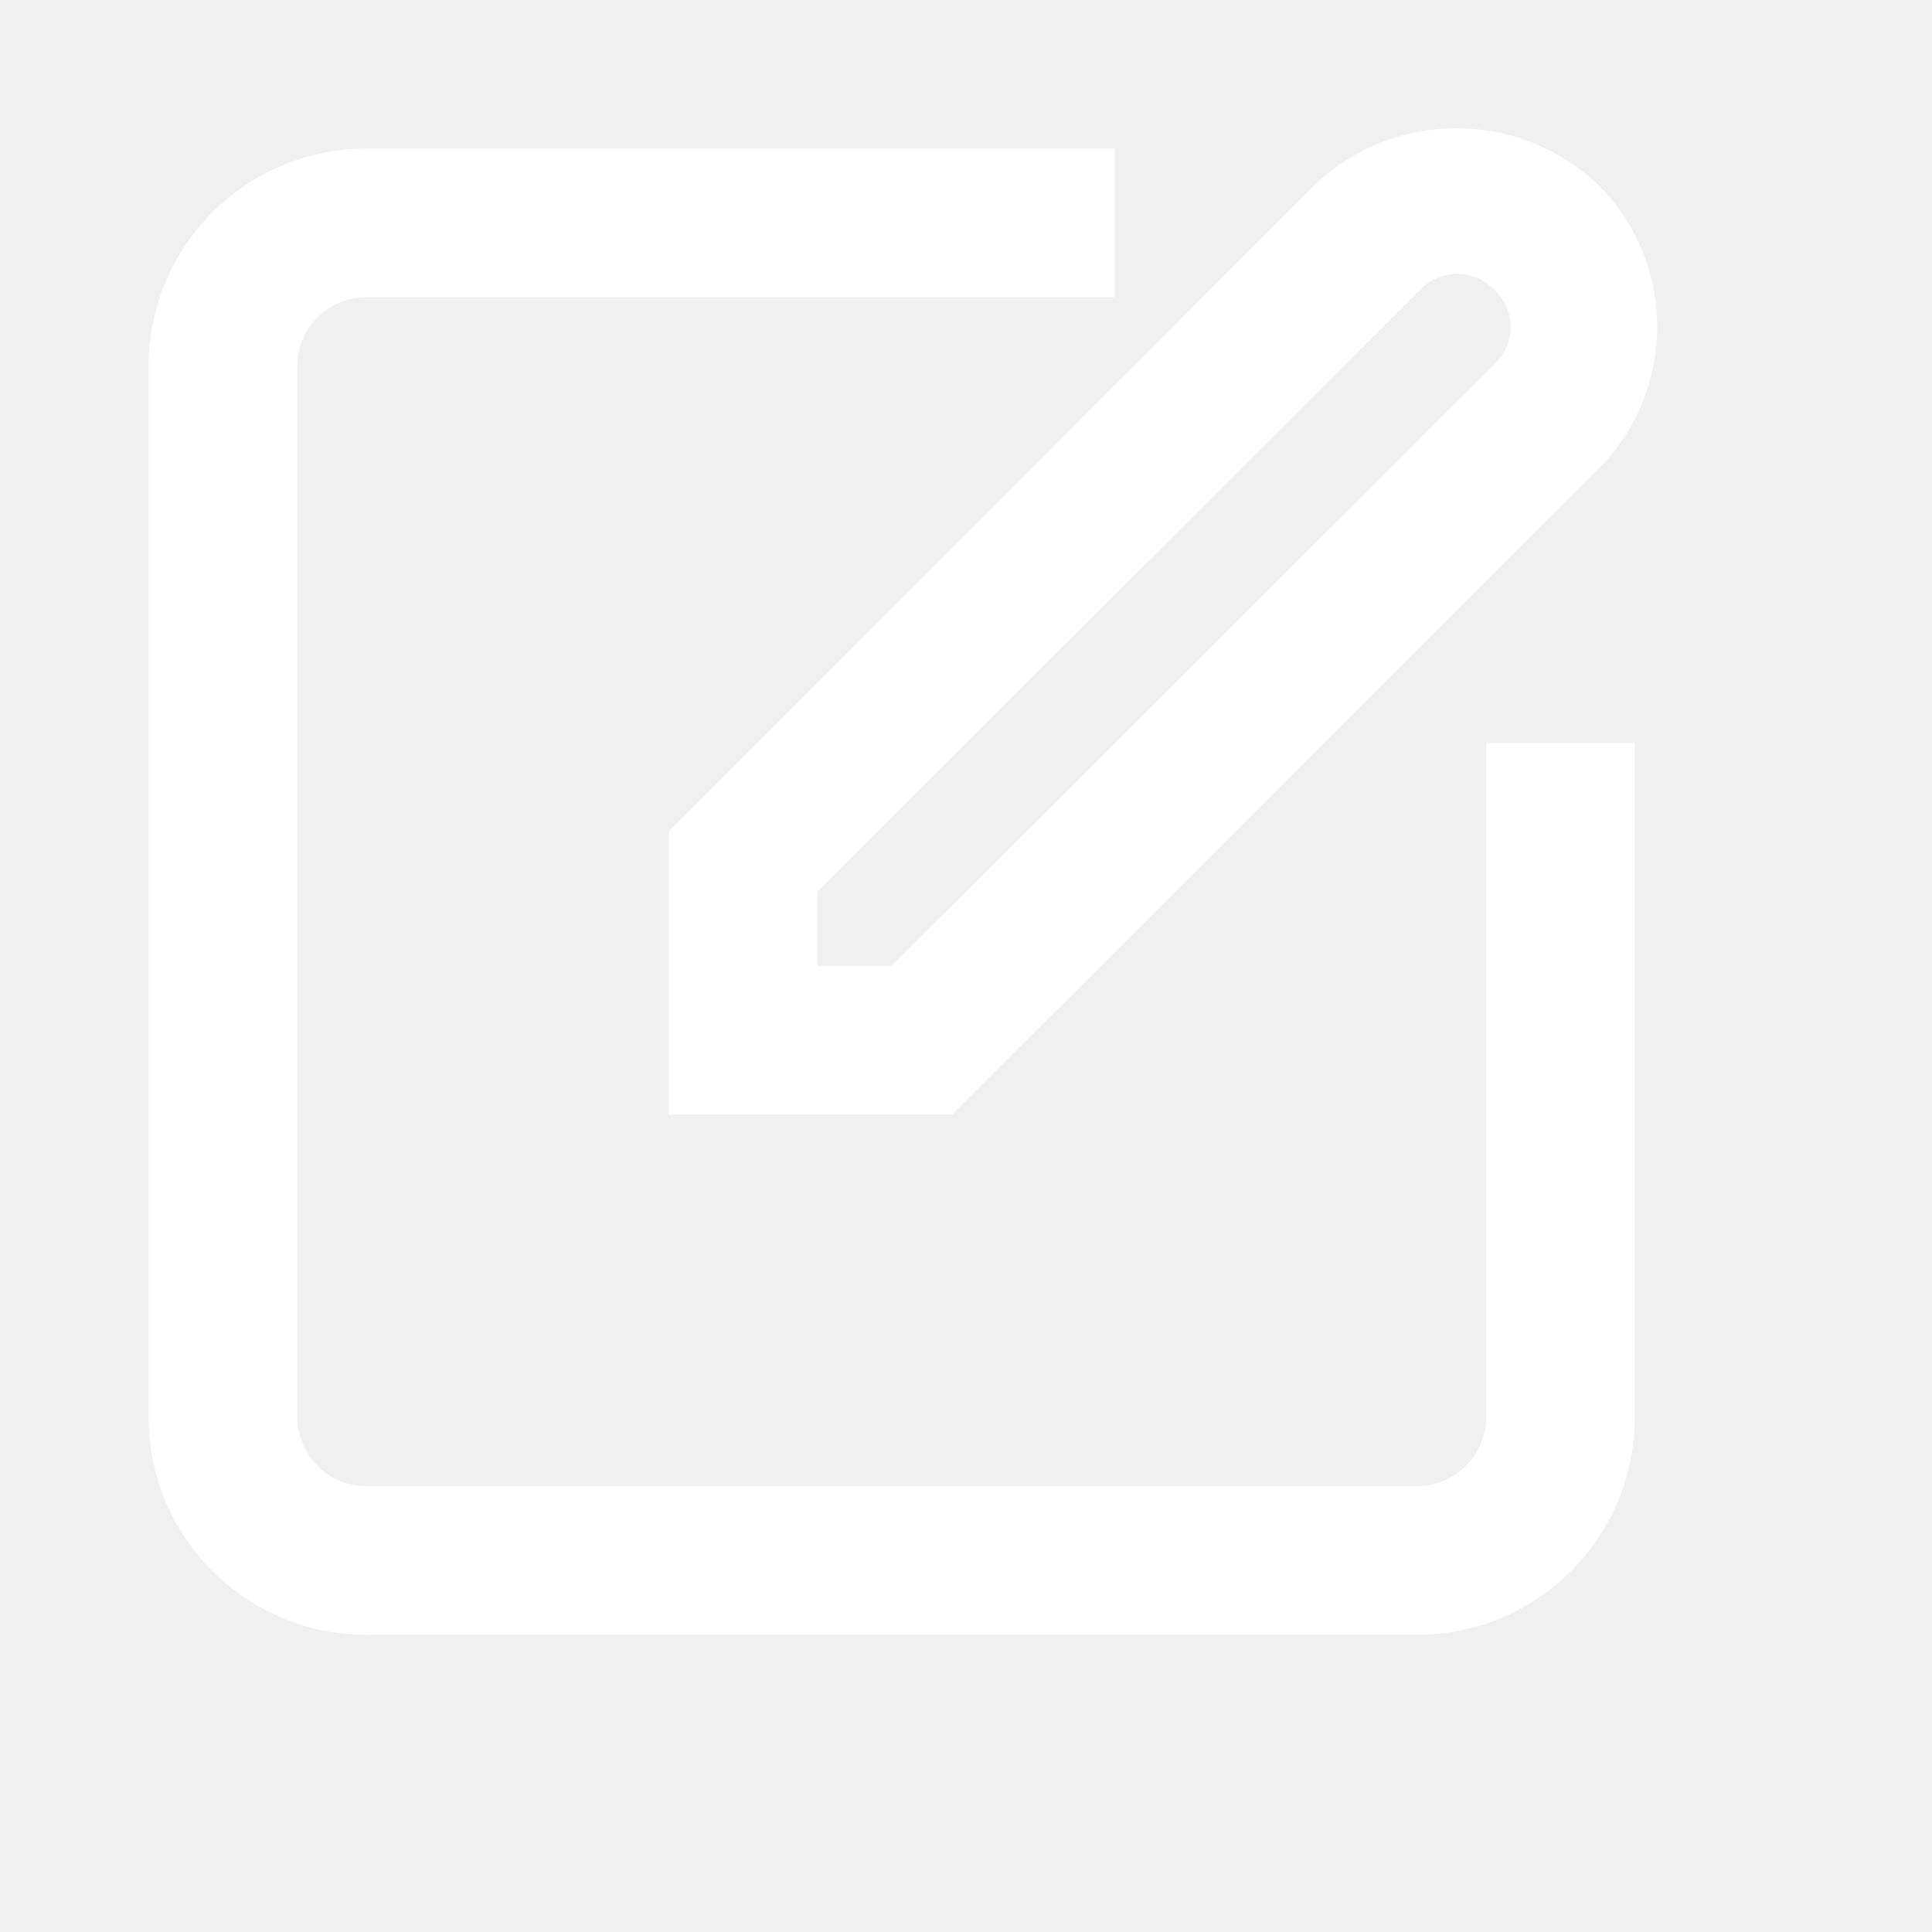
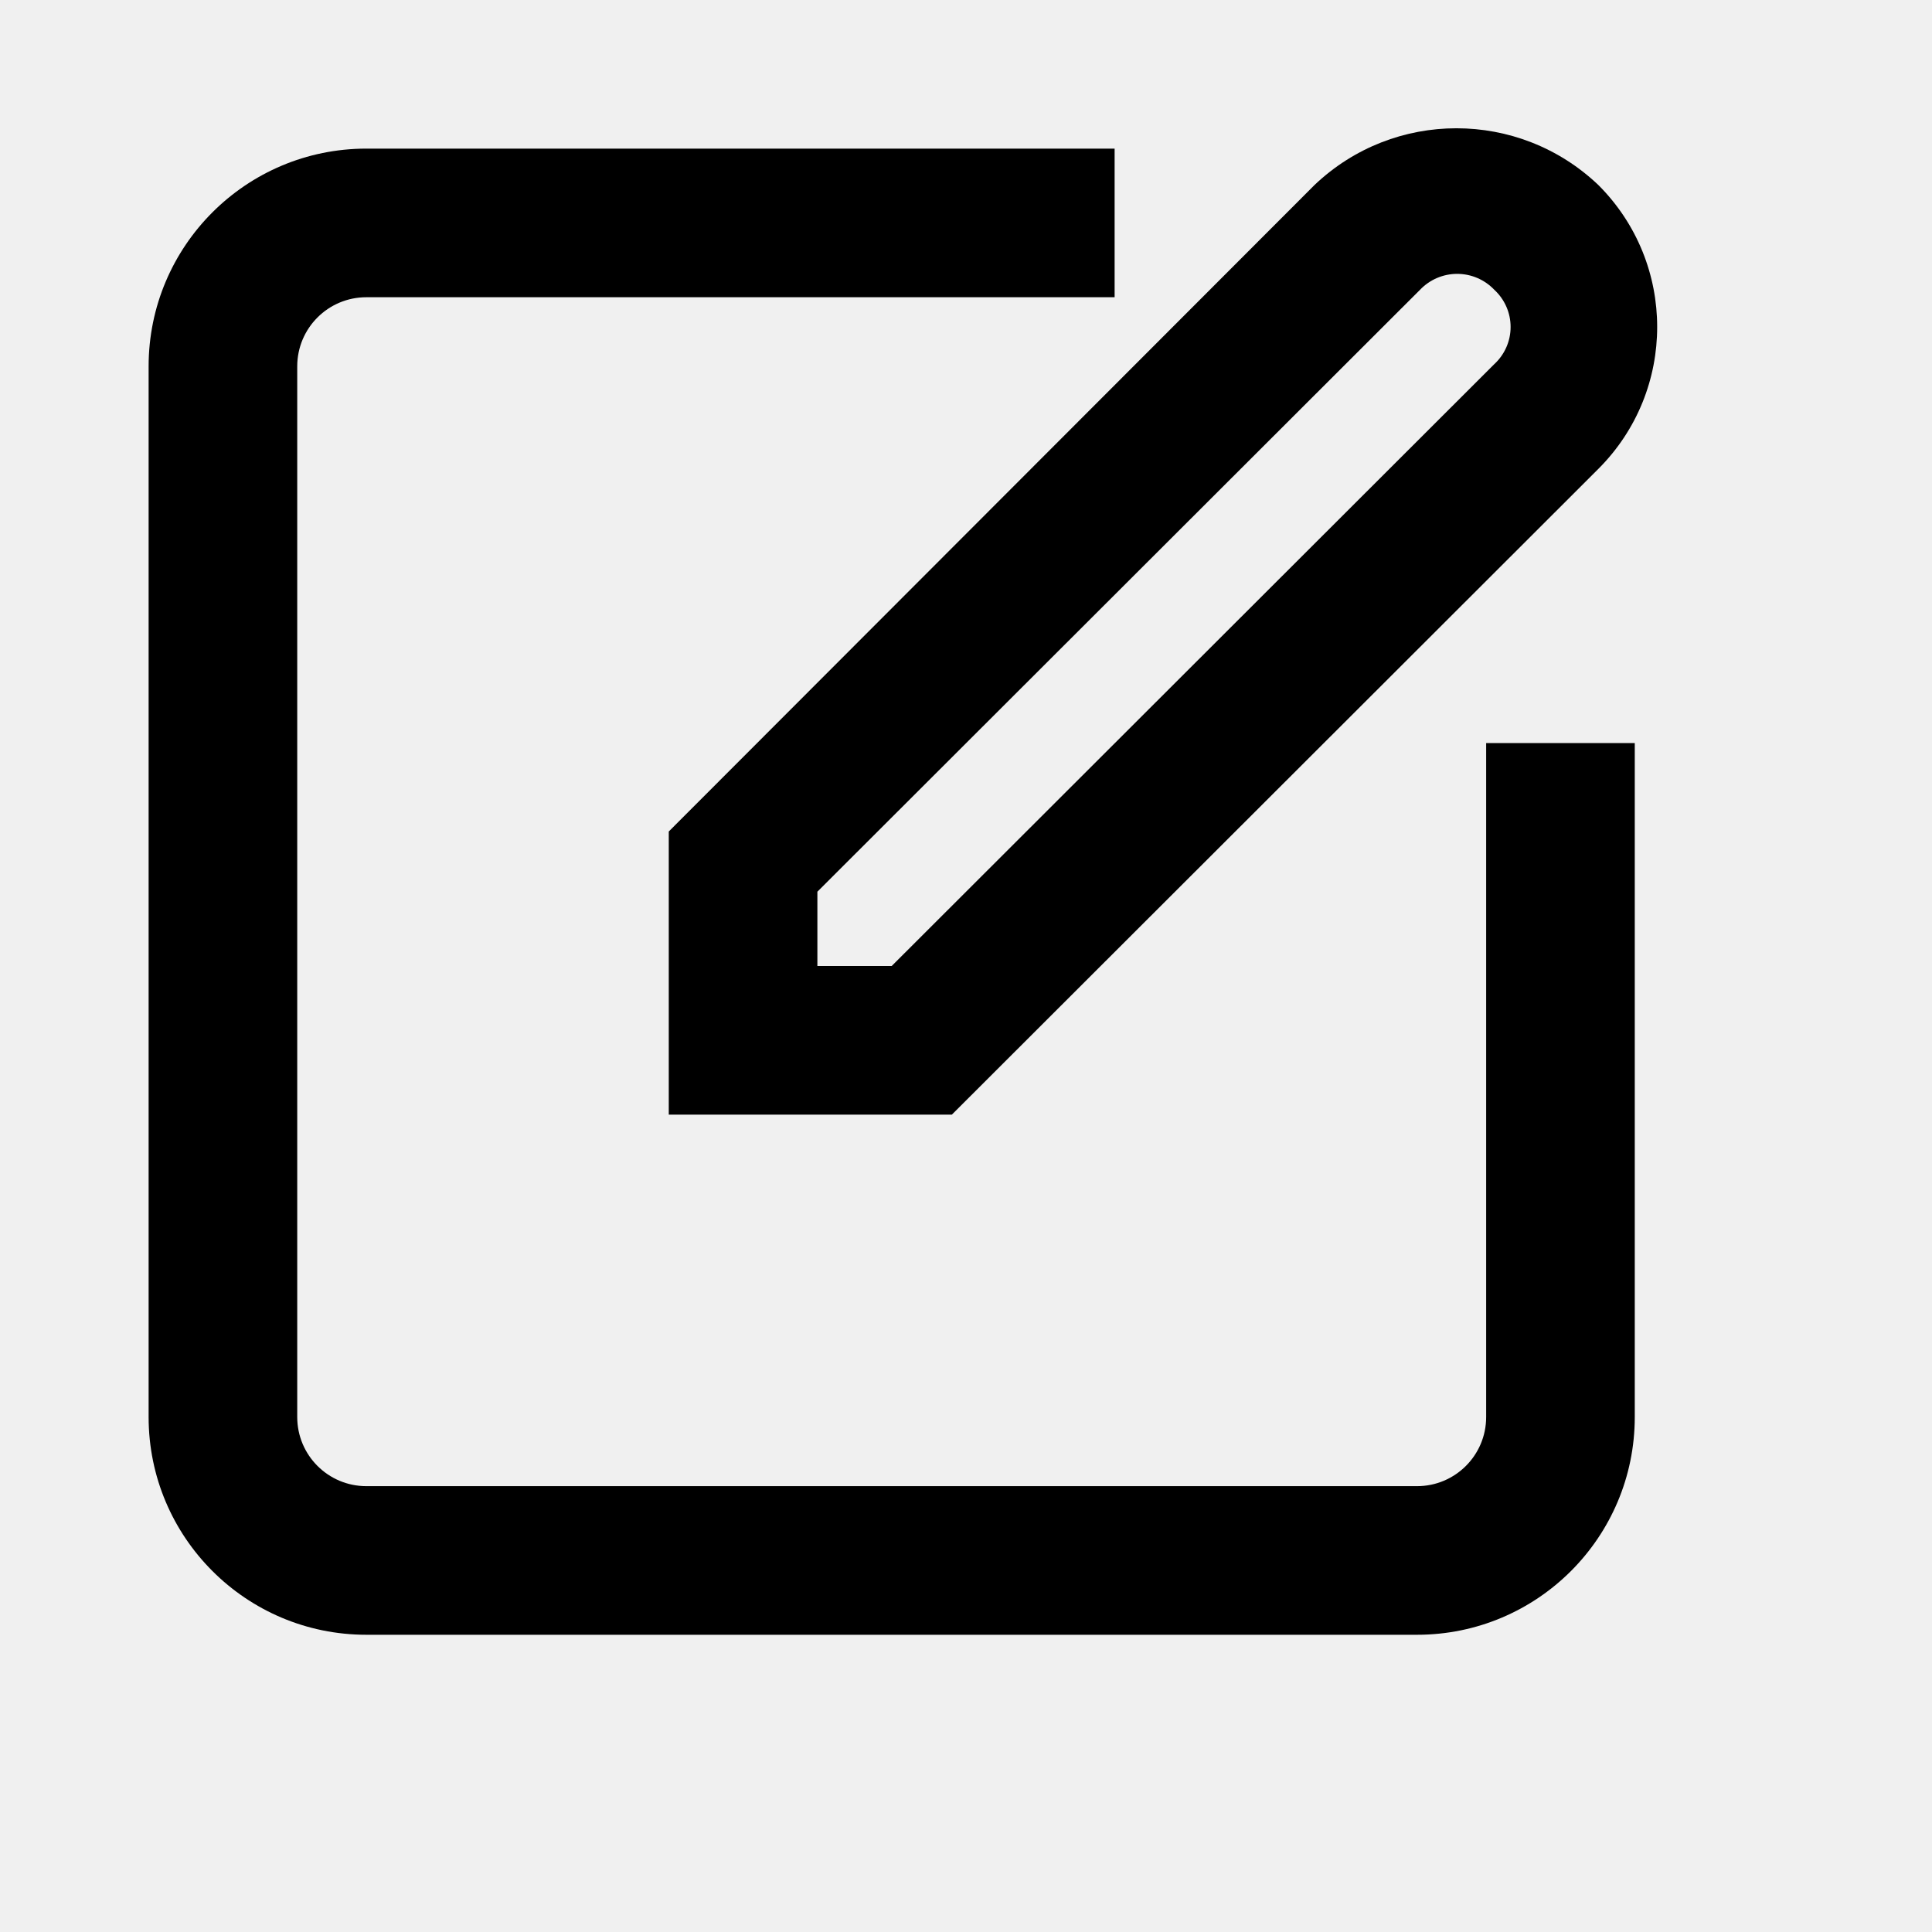
- <svg xmlns="http://www.w3.org/2000/svg" height="300px" width="300px" fill="#ffffff" version="1.1" x="0px" y="0px" viewBox="0 0 26 26" style="enable-background:new 0 0 26 26;" xml:space="preserve">
-   <path d="M9,15h3.81l8.7-8.69a2.7,2.7,0,0,0,0-3.82,2.77,2.77,0,0,0-3.82,0L9,11.19Zm2-3,8.11-8.1a.69.69,0,0,1,1,0h0a.68.68,0,0,1,0,1L12,13H11Z" />
-   <path d="M20,19.07a.93.93,0,0,1-.93.93H4.93A.93.93,0,0,1,4,19.07V4.93A.93.93,0,0,1,4.93,4H15V2H4.93A2.93,2.93,0,0,0,2,4.93V19.07A2.93,2.93,0,0,0,4.93,22H19.07A2.93,2.93,0,0,0,22,19.07V10H20Z" />
+ <svg xmlns="http://www.w3.org/2000/svg" height="300" width="300" fill="currentColor" viewBox="0 0 26 26">
+   <path d="M9 15h3.81l8.7-8.69a2.7 2.7 0 000-3.82 2.77 2.77 0 00-3.82 0L9 11.19zm2-3l8.11-8.1a.69.69 0 011 0 .68.68 0 010 1L12 13h-1z" />
+   <path d="M20 19.07a.93.93 0 01-.93.93H4.93a.93.93 0 01-.93-.93V4.93A.93.93 0 014.93 4H15V2H4.93A2.93 2.93 0 002 4.93v14.14A2.93 2.93 0 004.93 22h14.14A2.93 2.93 0 0022 19.07V10h-2z" />
</svg>
